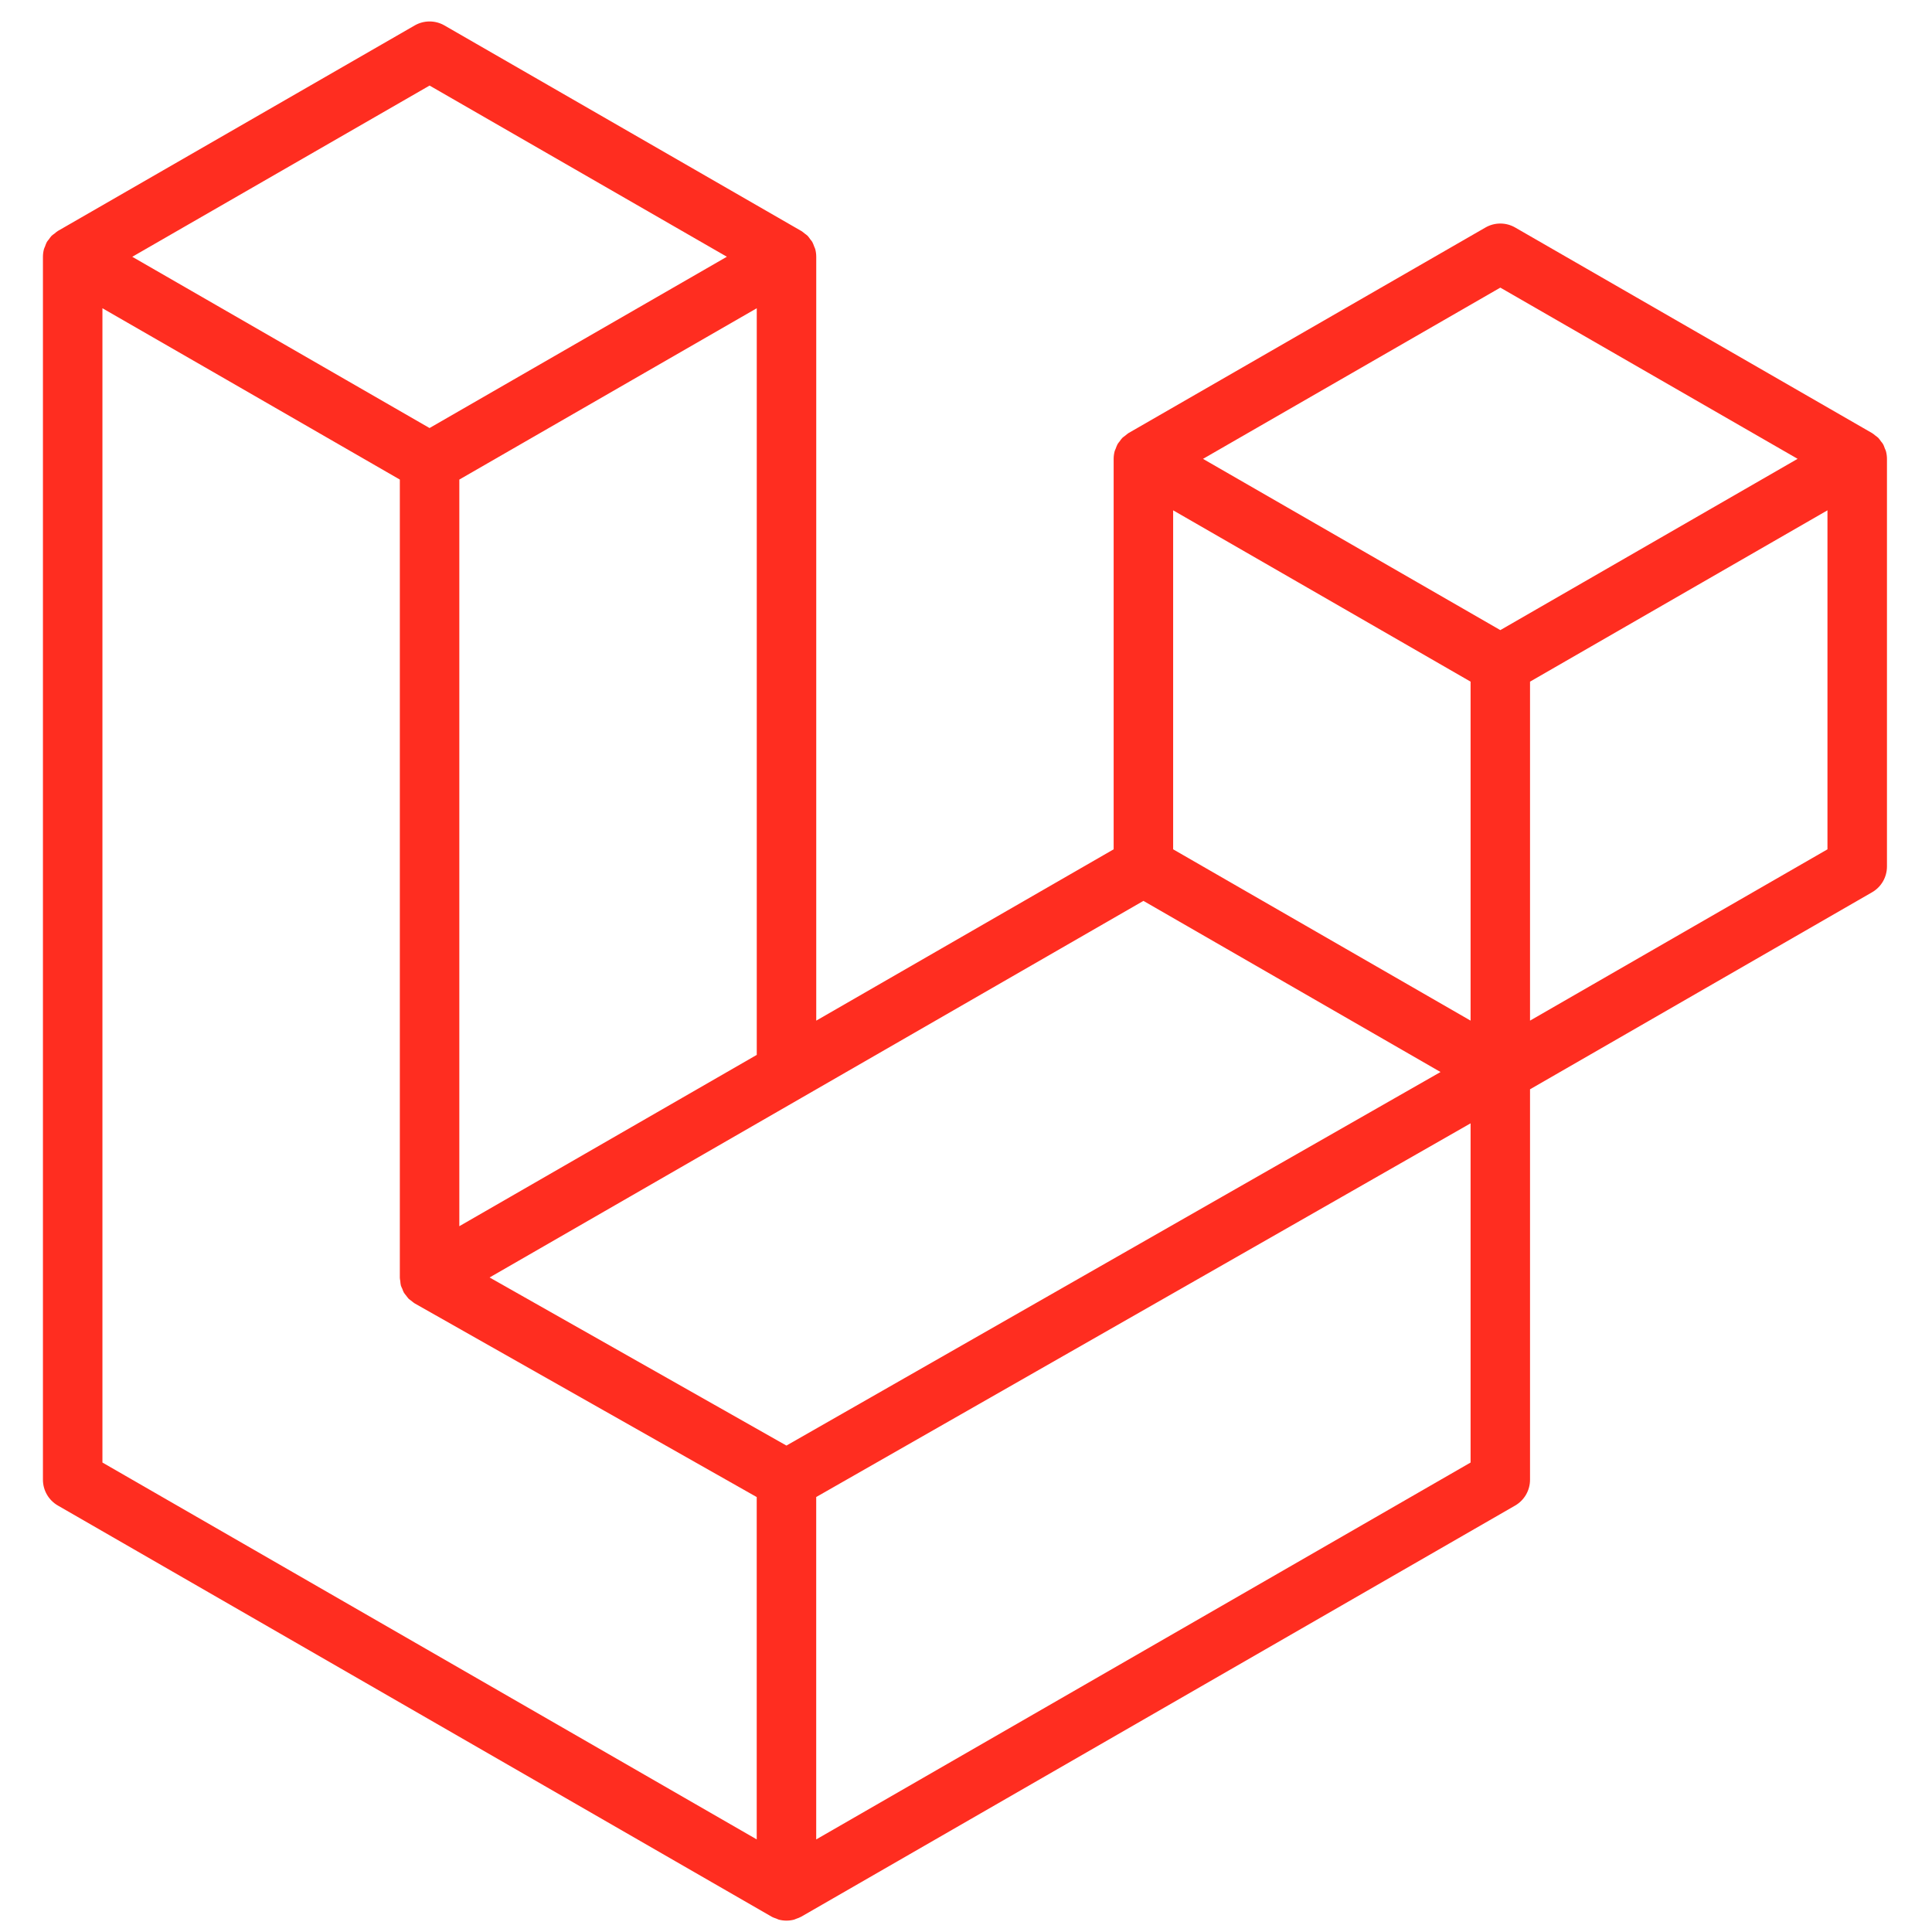
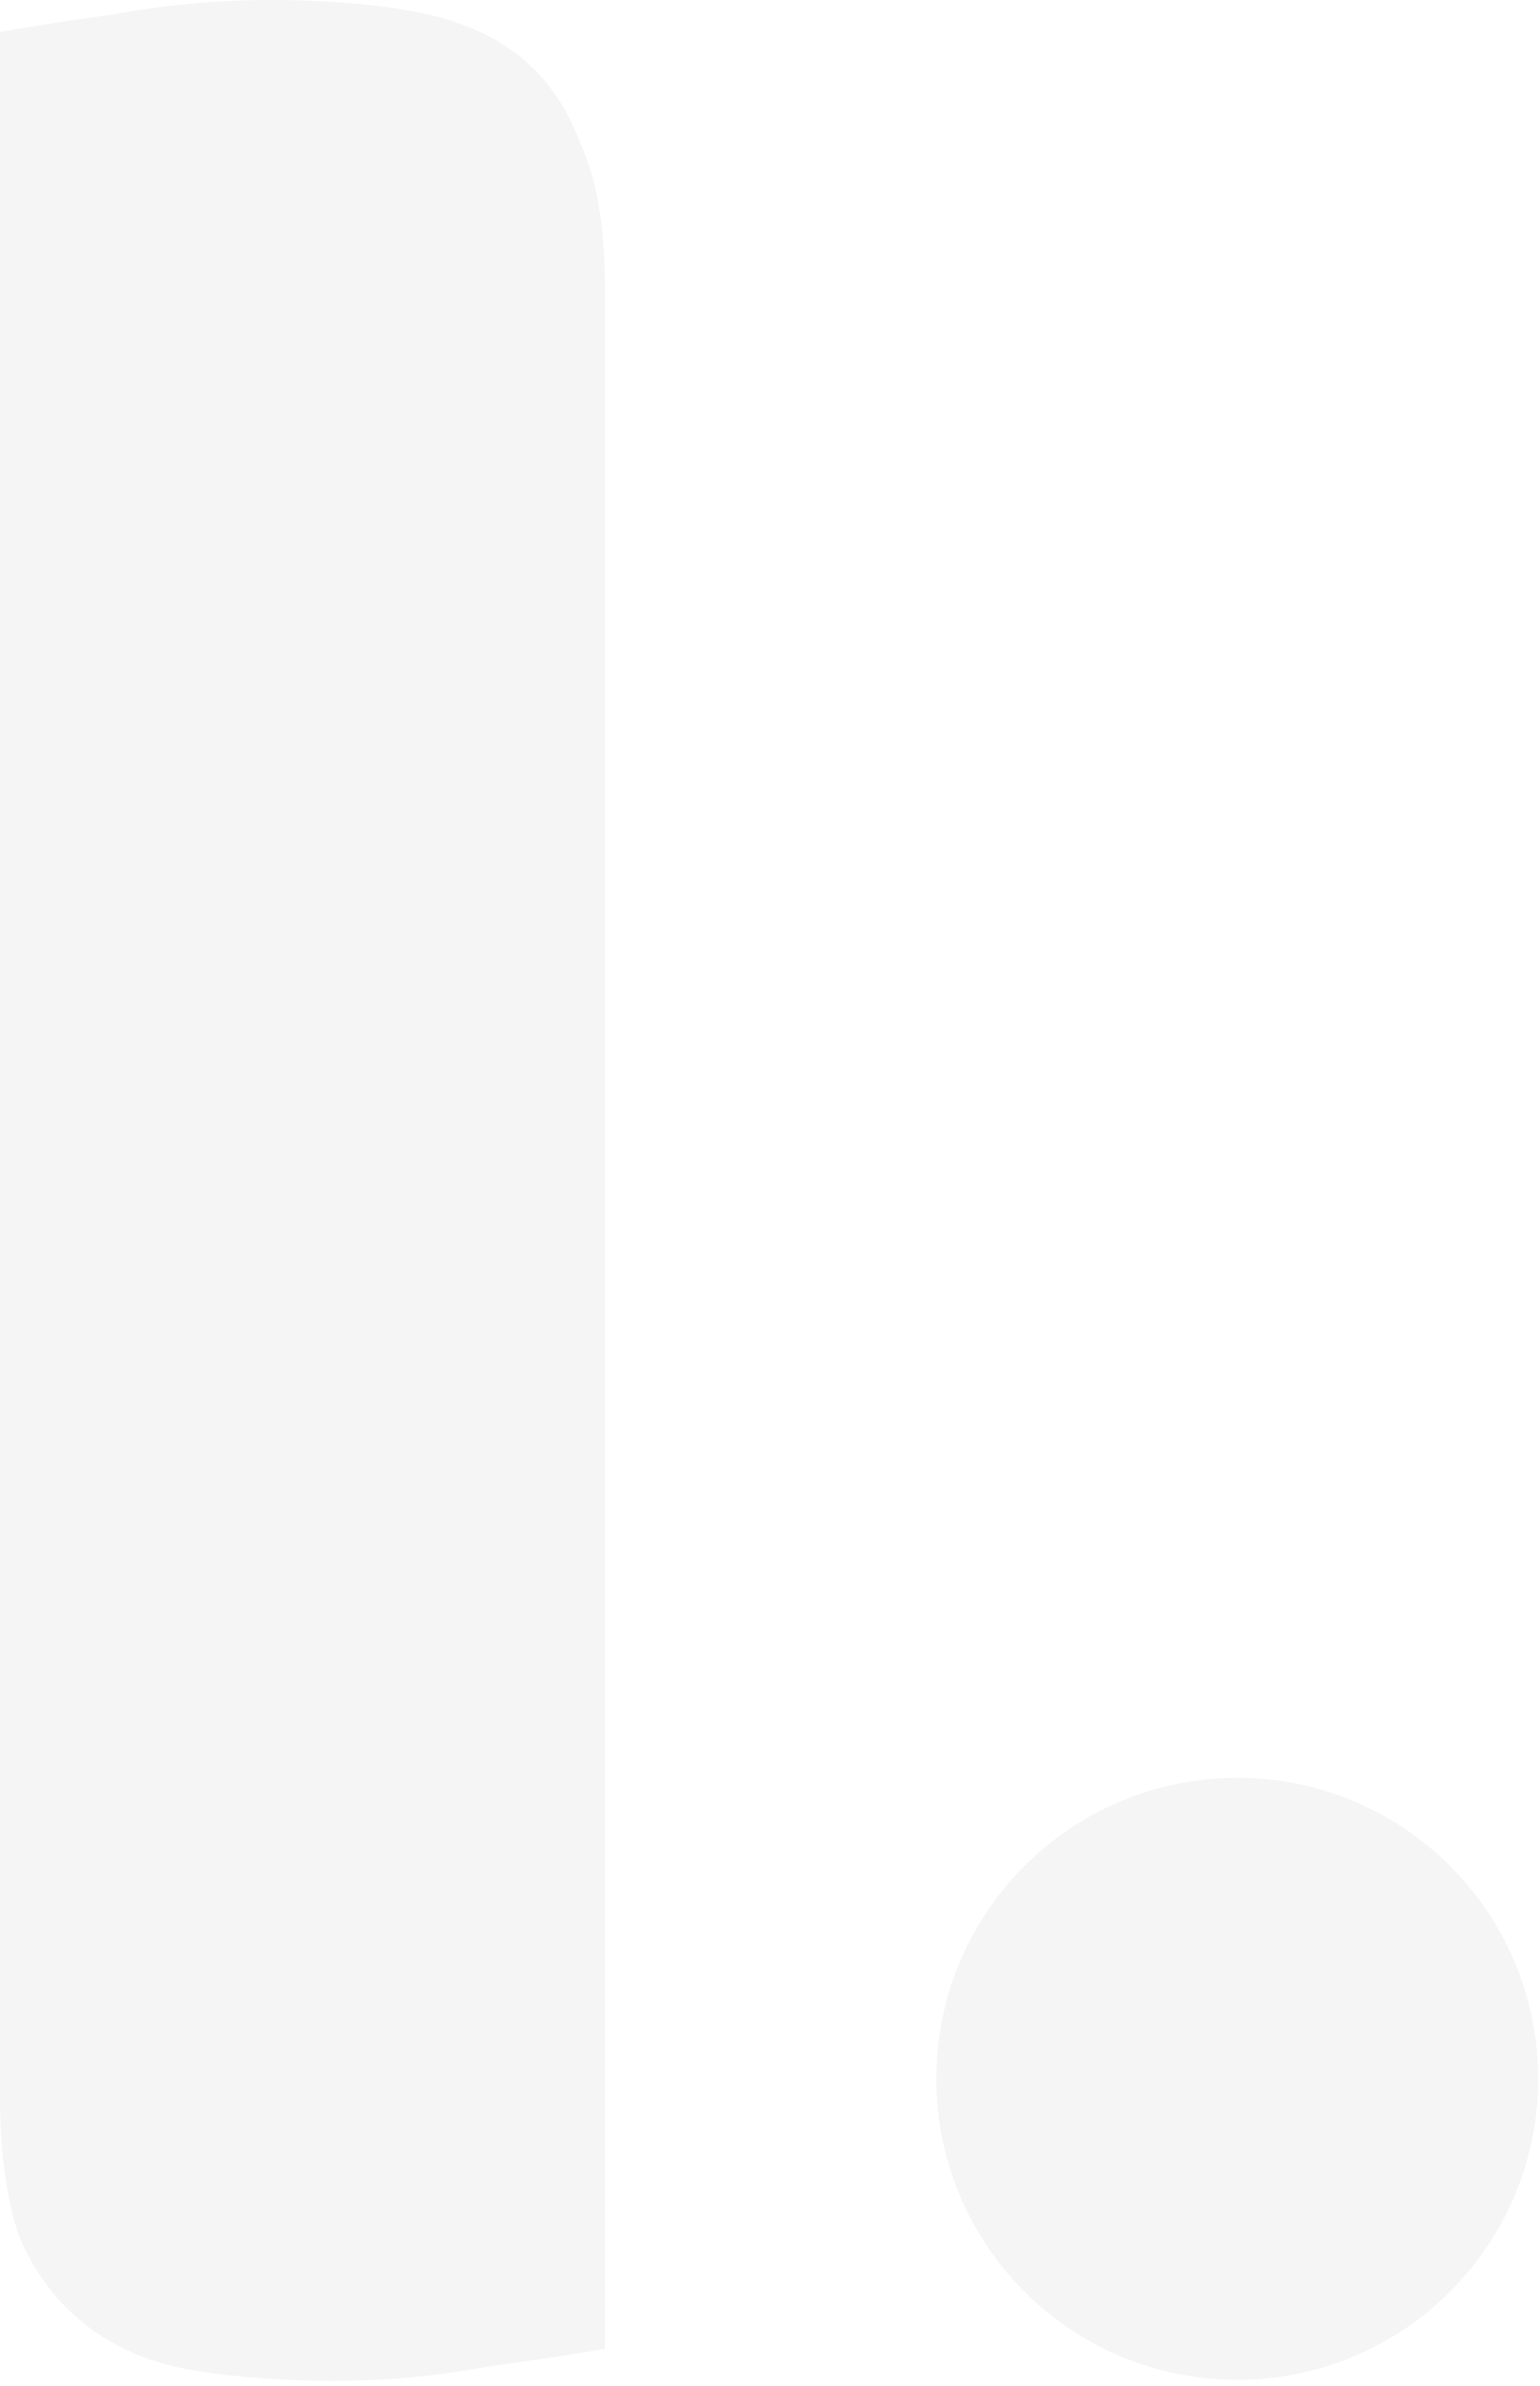
- <svg xmlns="http://www.w3.org/2000/svg" width="166" height="166" viewBox="0 0 166 166" fill="none">
-   <path fill-rule="evenodd" clip-rule="evenodd" d="M162.041 38.759C162.099 38.977 162.129 39.201 162.13 39.426V74.452C162.13 74.902 162.011 75.344 161.786 75.733C161.561 76.122 161.237 76.444 160.847 76.668L131.462 93.594V127.141C131.462 128.054 130.977 128.897 130.186 129.357L68.847 164.683C68.707 164.763 68.554 164.814 68.401 164.868C68.343 164.887 68.289 164.922 68.228 164.938C67.8 165.051 67.349 165.051 66.92 164.938C66.85 164.919 66.786 164.881 66.719 164.855C66.579 164.804 66.432 164.76 66.298 164.683L4.972 129.357C4.583 129.133 4.259 128.81 4.034 128.421C3.808 128.032 3.69 127.591 3.689 127.141L3.689 22.063C3.689 21.834 3.721 21.61 3.779 21.393C3.798 21.32 3.843 21.253 3.868 21.179C3.916 21.045 3.961 20.908 4.031 20.783C4.079 20.7 4.149 20.633 4.206 20.557C4.28 20.454 4.347 20.349 4.433 20.26C4.506 20.186 4.602 20.132 4.685 20.068C4.778 19.992 4.861 19.909 4.966 19.848L35.633 2.185C36.022 1.961 36.462 1.844 36.91 1.844C37.358 1.844 37.798 1.961 38.186 2.185L68.851 19.848H68.857C68.959 19.912 69.045 19.992 69.138 20.065C69.221 20.129 69.313 20.186 69.387 20.257C69.476 20.349 69.54 20.454 69.616 20.557C69.671 20.633 69.744 20.7 69.789 20.783C69.862 20.911 69.904 21.045 69.955 21.179C69.98 21.253 70.025 21.32 70.044 21.396C70.103 21.614 70.133 21.838 70.133 22.063V87.694L95.686 72.974V39.423C95.686 39.2 95.718 38.973 95.775 38.759C95.798 38.683 95.839 38.615 95.865 38.542C95.916 38.408 95.96 38.271 96.031 38.146C96.079 38.063 96.149 37.996 96.203 37.92C96.279 37.818 96.343 37.712 96.433 37.623C96.506 37.549 96.599 37.495 96.681 37.431C96.777 37.355 96.86 37.272 96.962 37.211L127.633 19.548C128.021 19.324 128.461 19.206 128.91 19.206C129.358 19.206 129.798 19.324 130.186 19.548L160.85 37.211C160.959 37.275 161.042 37.355 161.137 37.428C161.217 37.492 161.31 37.549 161.383 37.62C161.473 37.712 161.536 37.818 161.613 37.92C161.67 37.996 161.741 38.063 161.785 38.146C161.859 38.271 161.9 38.408 161.951 38.542C161.98 38.615 162.021 38.683 162.041 38.759ZM157.018 72.974V43.848L146.287 50.028L131.462 58.568V87.694L157.021 72.974H157.018ZM126.354 125.663V96.518L111.771 104.85L70.13 128.626V158.046L126.354 125.663ZM8.801 26.485V125.663L65.018 158.043V128.629L35.649 112L35.64 111.994L35.627 111.988C35.528 111.93 35.445 111.847 35.353 111.777C35.273 111.713 35.18 111.662 35.11 111.592L35.104 111.582C35.021 111.502 34.963 111.403 34.893 111.314C34.829 111.228 34.753 111.154 34.702 111.065L34.699 111.055C34.641 110.96 34.606 110.845 34.565 110.736C34.523 110.64 34.469 110.551 34.443 110.449C34.411 110.328 34.405 110.197 34.392 110.072C34.379 109.976 34.354 109.881 34.354 109.785V109.778V41.205L19.532 32.662L8.801 26.485ZM36.913 7.35L11.364 22.063L36.907 36.777L62.453 22.06L36.907 7.35H36.913ZM50.2 99.174L65.022 90.637V26.485L54.291 32.665L39.466 41.205V105.357L50.2 99.174ZM128.91 24.713L103.363 39.426L128.91 54.14L154.453 39.423L128.91 24.713ZM126.354 58.568L111.529 50.028L100.798 43.848V72.974L115.619 81.511L126.354 87.694V58.568ZM67.571 124.205L105.042 102.803L123.772 92.109L98.245 77.405L68.854 94.334L42.066 109.762L67.571 124.205Z" fill="#FF2D20" />
+ <svg xmlns="http://www.w3.org/2000/svg" width="233" height="361" viewBox="0 0 233 361" fill="none">
+   <path d="M91.536 355.376C87.588 356.094 81.665 356.991 73.767 358.068C66.229 359.504 58.511 360.222 50.614 360.222C42.717 360.222 35.538 359.683 29.076 358.606C22.974 357.529 17.769 355.376 13.461 352.145C9.154 348.914 5.743 344.607 3.231 339.222C1.077 333.479 0 326.12 0 317.146V4.846C3.949 4.128 9.692 3.231 17.23 2.154C25.128 0.718 33.025 0 40.922 0C48.819 0 55.819 0.538 61.922 1.615C68.383 2.692 73.767 4.846 78.075 8.077C82.382 11.307 85.613 15.794 87.767 21.538C90.28 26.922 91.536 34.102 91.536 43.076V355.376Z" fill="#F5F5F5" />
+   <circle cx="187.242" cy="314.522" r="45.542" fill="#F5F5F5" />
</svg>
